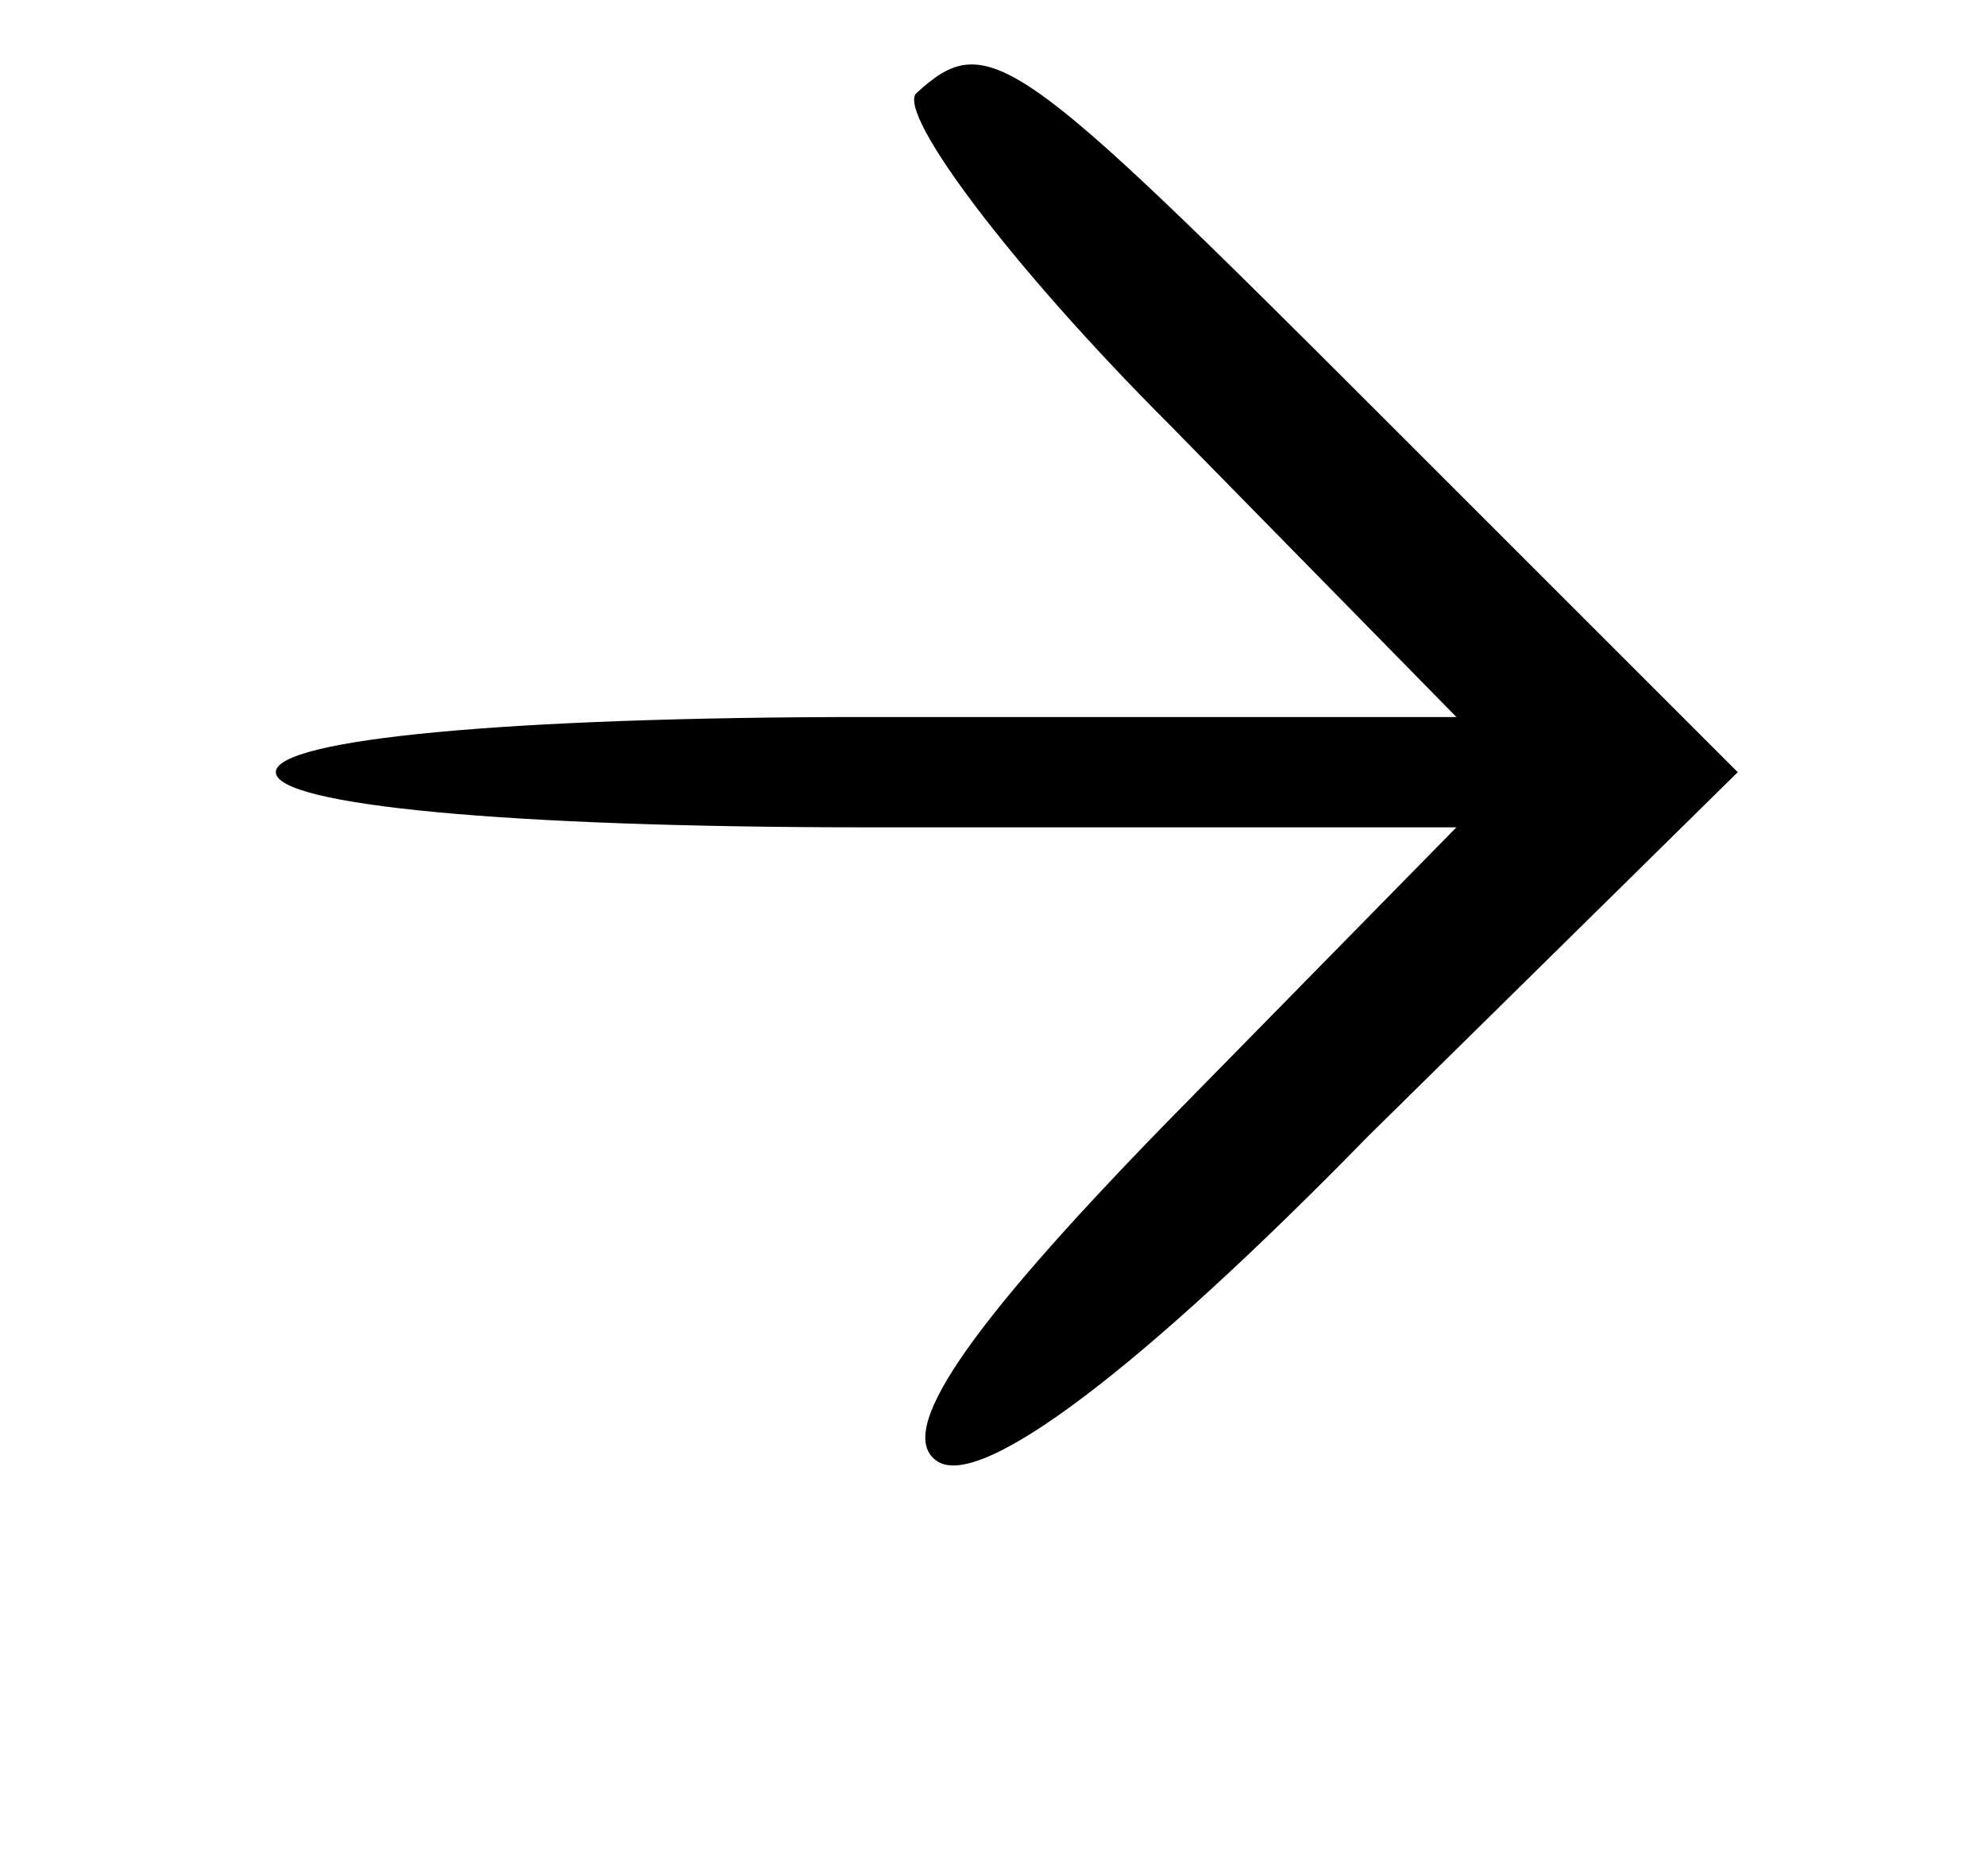
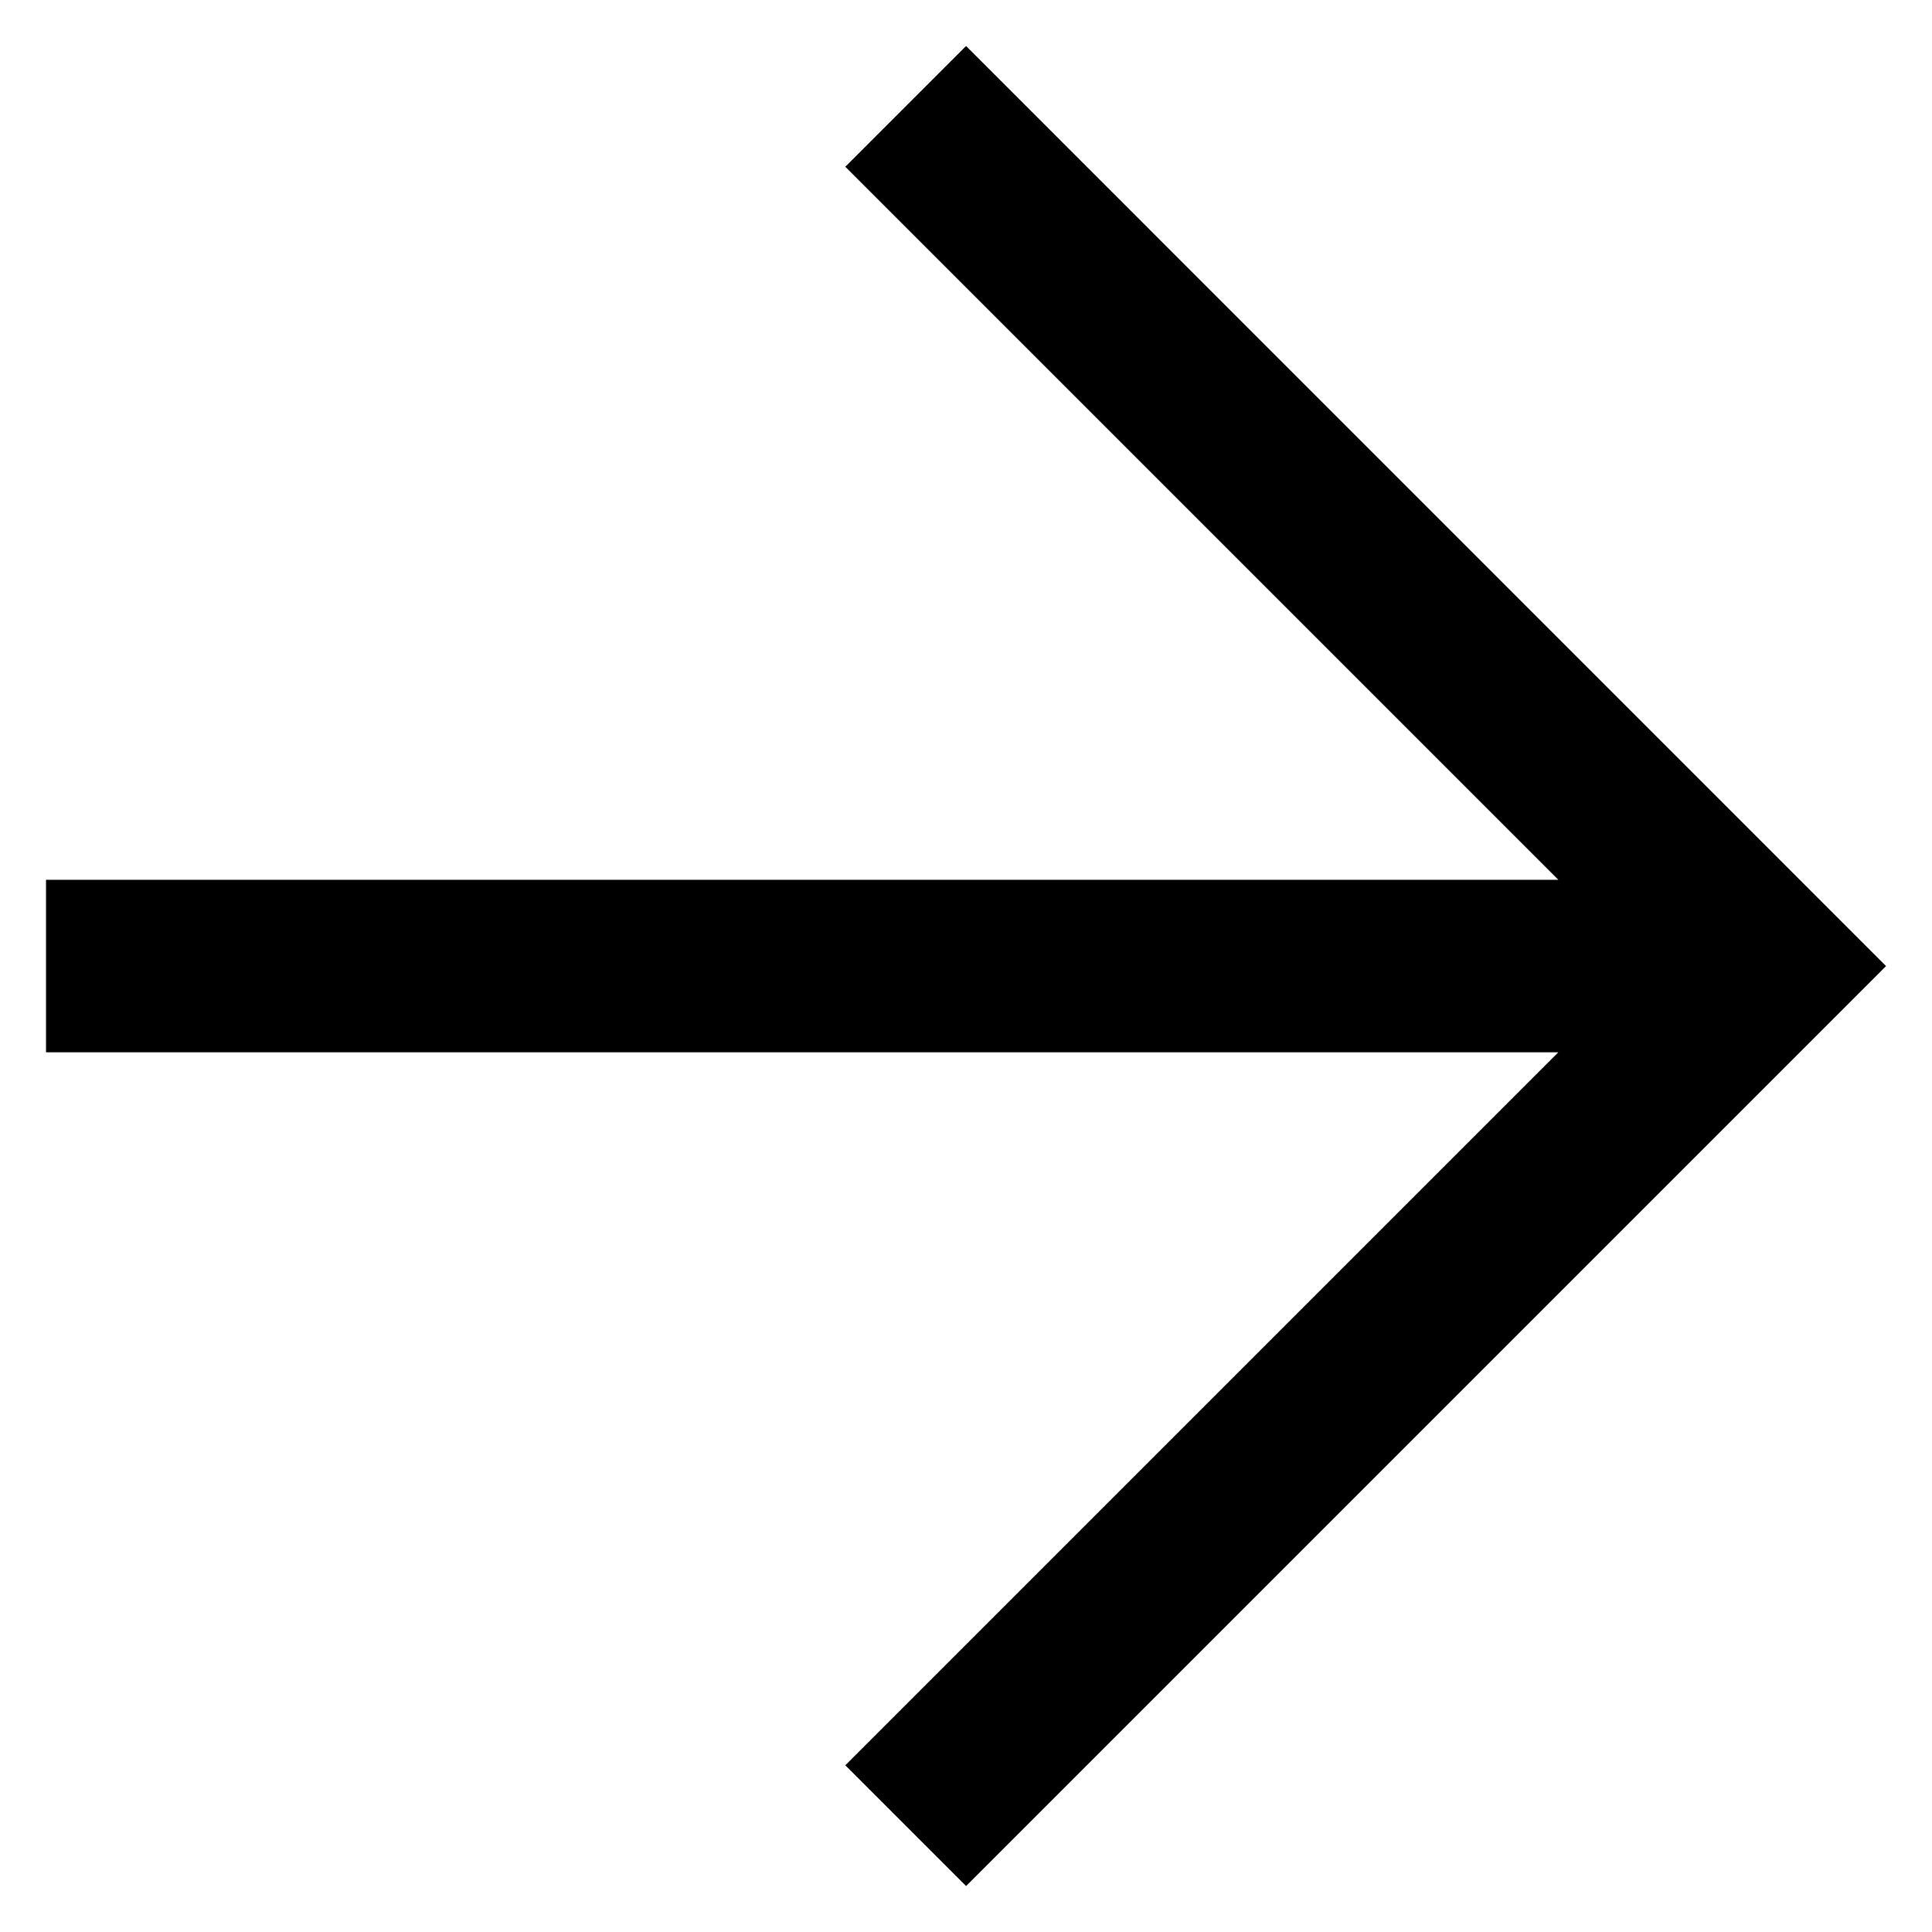
- <svg xmlns="http://www.w3.org/2000/svg" width="48" height="45.333" version="1.0" viewBox="0 0 36 34">
-   <path d="M16.6 1.7c-.3.4 1.7 3.1 4.6 6l5.2 5.3H15.7C9.2 13 5 13.4 5 14s4.2 1 10.7 1h10.7l-5.3 5.4c-3.6 3.7-4.9 5.6-4.1 6.1.8.5 3.7-1.7 7.8-5.9l6.7-6.6L25 7.5c-6.6-6.6-7.1-7-8.4-5.8z" />
+ <svg xmlns="http://www.w3.org/2000/svg" width="38" height="38" viewBox="0 0 28 28" fill="none">
+   <path d="M14.001 1.374L26.627 14.001L14.001 26.627L12.958 25.584L22.938 15.604L23.791 14.751H22.584L1.167 14.751V13.251L22.584 13.251H23.791L22.938 12.397L12.958 2.417L14.001 1.374Z" fill="black" stroke="black" />
</svg>
